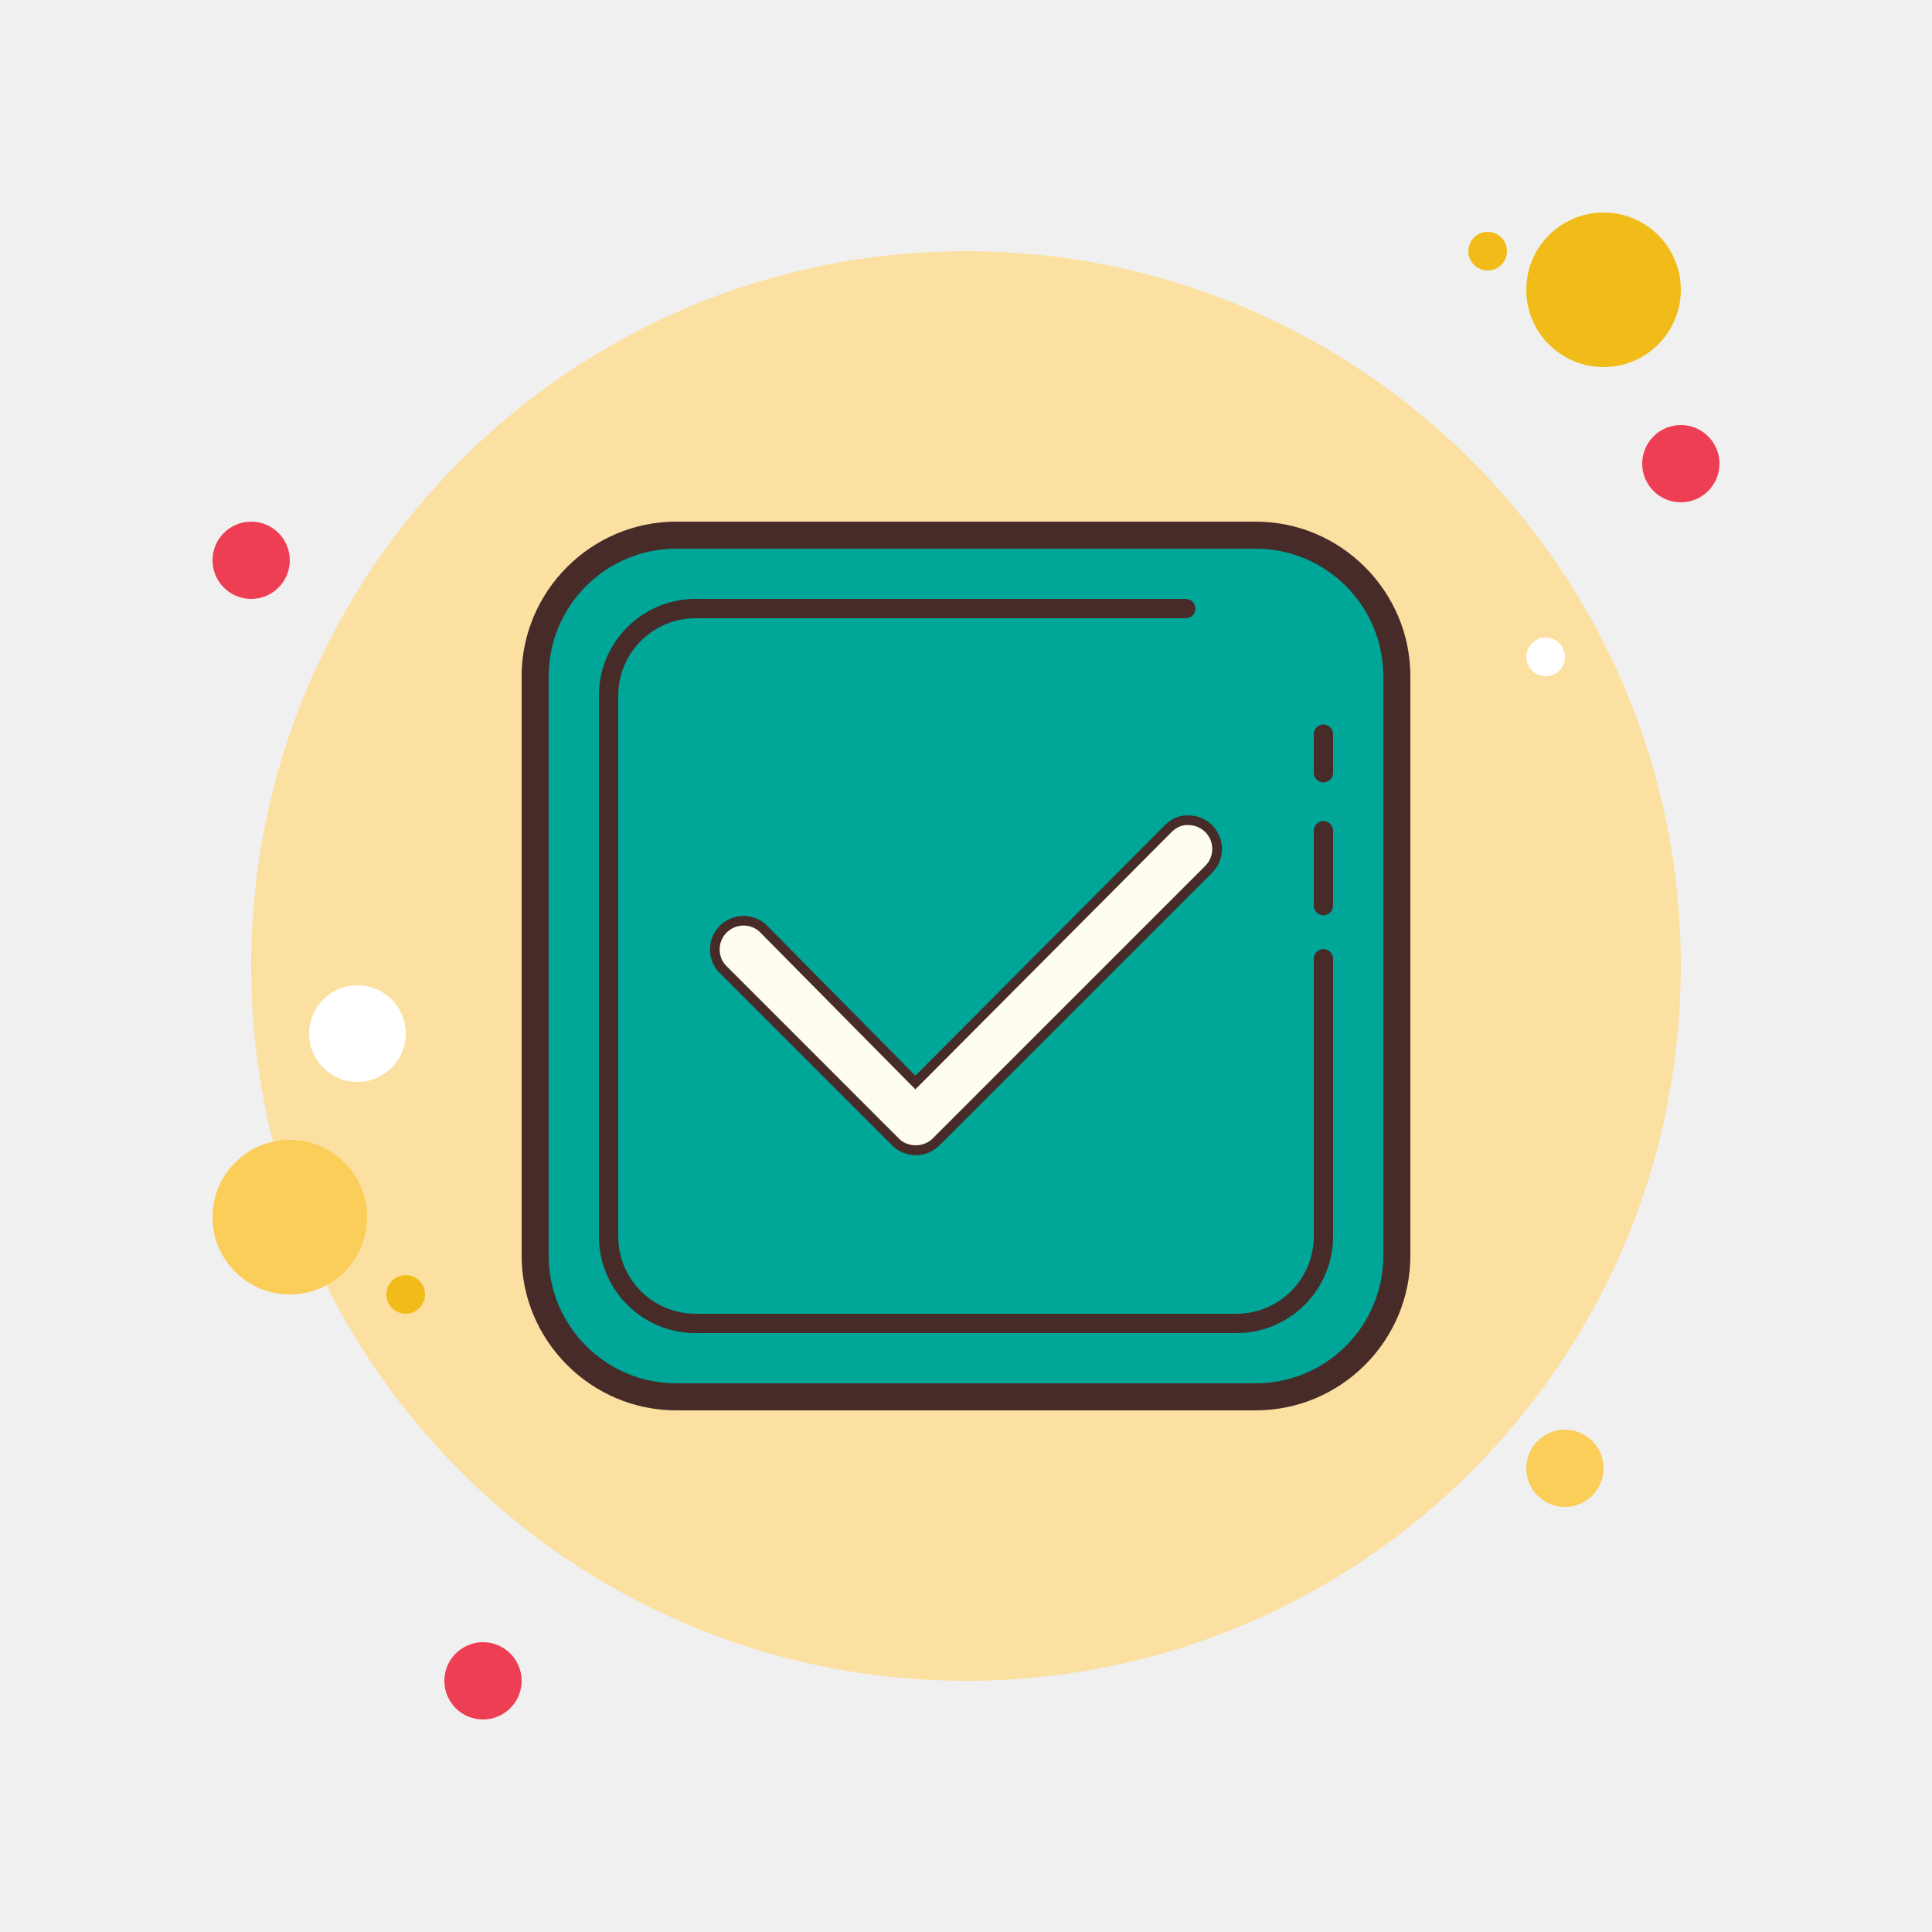
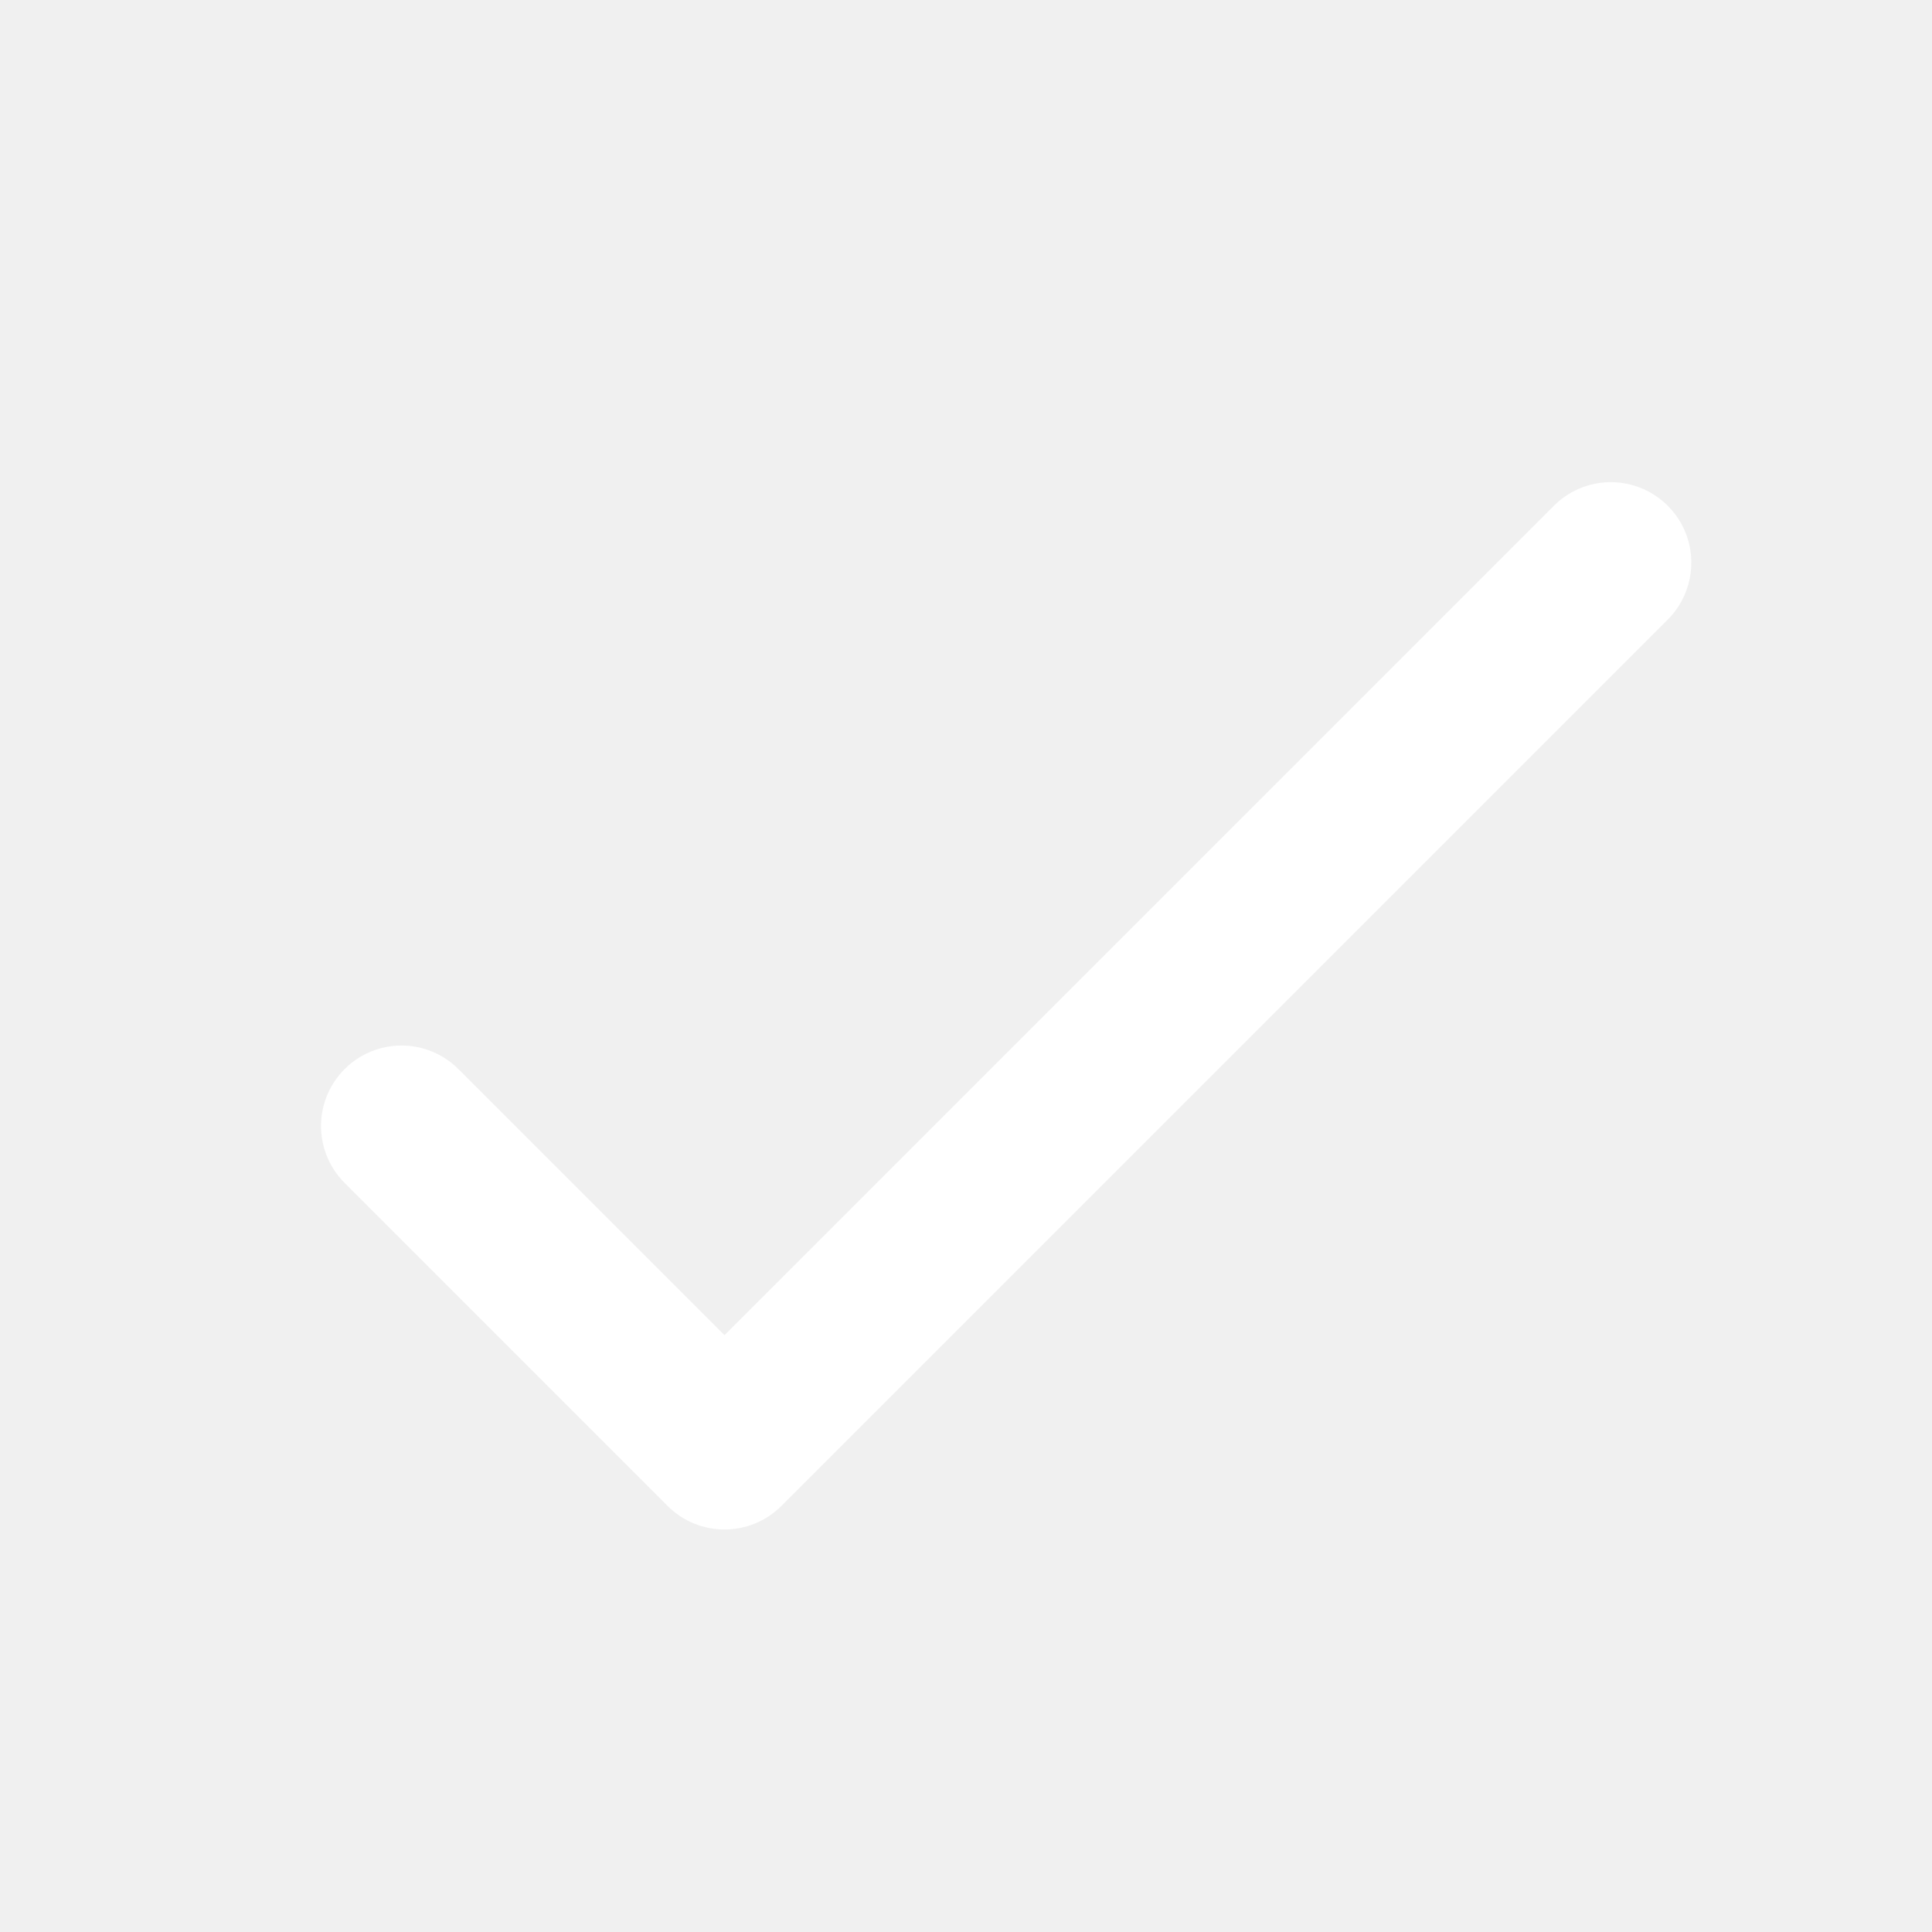
- <svg xmlns="http://www.w3.org/2000/svg" viewBox="0 0 100 100" width="100px" height="100px">
-   <path fill="#ee3e54" d="M13 27A2 2 0 1 0 13 31A2 2 0 1 0 13 27Z" />
-   <path fill="#f1bc19" d="M77 12A1 1 0 1 0 77 14A1 1 0 1 0 77 12Z" />
-   <path fill="#fce0a2" d="M50 13A37 37 0 1 0 50 87A37 37 0 1 0 50 13Z" />
-   <path fill="#f1bc19" d="M83 11A4 4 0 1 0 83 19A4 4 0 1 0 83 11Z" />
-   <path fill="#ee3e54" d="M87 22A2 2 0 1 0 87 26A2 2 0 1 0 87 22Z" />
-   <path fill="#fbcd59" d="M81 74A2 2 0 1 0 81 78 2 2 0 1 0 81 74zM15 59A4 4 0 1 0 15 67 4 4 0 1 0 15 59z" />
-   <path fill="#ee3e54" d="M25 85A2 2 0 1 0 25 89A2 2 0 1 0 25 85Z" />
-   <path fill="#fff" d="M18.5 51A2.5 2.5 0 1 0 18.5 56A2.5 2.5 0 1 0 18.5 51Z" />
-   <path fill="#f1bc19" d="M21 66A1 1 0 1 0 21 68A1 1 0 1 0 21 66Z" />
-   <path fill="#fff" d="M80 33A1 1 0 1 0 80 35A1 1 0 1 0 80 33Z" />
-   <g>
-     <path fill="#00a698" d="M35,72.3c-4.025,0-7.3-3.274-7.3-7.3V35c0-4.025,3.274-7.3,7.3-7.3h30c4.025,0,7.3,3.274,7.3,7.3 v30c0,4.025-3.274,7.3-7.3,7.3H35z" />
-     <path fill="#472b29" d="M65,28.4c3.639,0,6.6,2.961,6.6,6.6v30c0,3.639-2.961,6.6-6.6,6.6H35c-3.639,0-6.6-2.961-6.6-6.6 V35c0-3.639,2.961-6.6,6.6-6.6H65 M65,27H35c-4.4,0-8,3.6-8,8v30c0,4.4,3.6,8,8,8h30c4.4,0,8-3.6,8-8V35C73,30.6,69.4,27,65,27 L65,27z" />
-   </g>
-   <g>
-     <path fill="#472b29" d="M68.5,47.375c-0.276,0-0.5-0.224-0.5-0.5V43c0-0.276,0.224-0.5,0.5-0.5S69,42.724,69,43v3.875 C69,47.151,68.776,47.375,68.5,47.375z" />
-   </g>
-   <g>
-     <path fill="#472b29" d="M68.5,40.5c-0.276,0-0.5-0.224-0.5-0.5v-2c0-0.276,0.224-0.5,0.5-0.5S69,37.724,69,38v2 C69,40.276,68.776,40.5,68.5,40.5z" />
-   </g>
-   <g>
-     <path fill="#472b29" d="M64,69H36c-2.757,0-5-2.243-5-5V36c0-2.757,2.243-5,5-5h25.375c0.276,0,0.5,0.224,0.5,0.5 s-0.224,0.5-0.5,0.5H36c-2.206,0-4,1.794-4,4v28c0,2.206,1.794,4,4,4h28c2.206,0,4-1.794,4-4V49.625c0-0.276,0.224-0.5,0.5-0.5 s0.5,0.224,0.5,0.5V64C69,66.757,66.757,69,64,69z" />
-   </g>
-   <g>
-     <path fill="#fefdef" d="M47.4,59.543c-0.357,0-0.716-0.129-1-0.387l-8.914-8.914c-0.607-0.551-0.651-1.492-0.1-2.099 c0.552-0.605,1.491-0.652,2.099-0.1l7.895,7.988l13.114-13.169c0.596-0.563,1.535-0.538,2.1,0.06c0.564,0.597,0.537,1.536-0.06,2.1 L48.419,59.137C48.134,59.407,47.767,59.543,47.4,59.543z" />
-     <path fill="#472b29" d="M47.4,59.793c-0.433,0-0.848-0.16-1.168-0.452l-8.923-8.923c-0.334-0.303-0.535-0.729-0.557-1.193 c-0.022-0.463,0.138-0.907,0.45-1.25c0.645-0.707,1.744-0.76,2.451-0.116l7.728,7.818l12.937-12.991 c0.341-0.323,0.777-0.523,1.245-0.479c0.464,0.013,0.895,0.206,1.213,0.543s0.487,0.778,0.474,1.241 c-0.013,0.463-0.206,0.894-0.543,1.213l-14.11,14.109C48.269,59.624,47.846,59.793,47.4,59.793z M38.49,47.906 c-0.336,0-0.674,0.136-0.919,0.404c-0.222,0.244-0.335,0.561-0.32,0.891s0.158,0.634,0.402,0.854l8.923,8.924 c0.445,0.403,1.217,0.404,1.67-0.024l14.11-14.109c0.5-0.474,0.522-1.257,0.055-1.752c-0.228-0.24-0.533-0.378-0.863-0.387 c-0.325-0.034-0.643,0.109-0.883,0.337L47.38,56.386l-8.073-8.167C39.077,48.01,38.784,47.906,38.49,47.906z" />
-   </g>
+ <svg xmlns="http://www.w3.org/2000/svg" fill="#FFFFFF" viewBox="0 0 24 24" width="24px" height="24px">
+   <path d="M 19.98 5.99 A 1 1 0 0 0 19.293 6.293 L 9 16.586 L 5.707 13.293 A 1 1 0 1 0 4.293 14.707 L 8.293 18.707 A 1 1 0 0 0 9.707 18.707 L 20.707 7.707 A 1 1 0 0 0 19.98 5.99 z" />
</svg>
